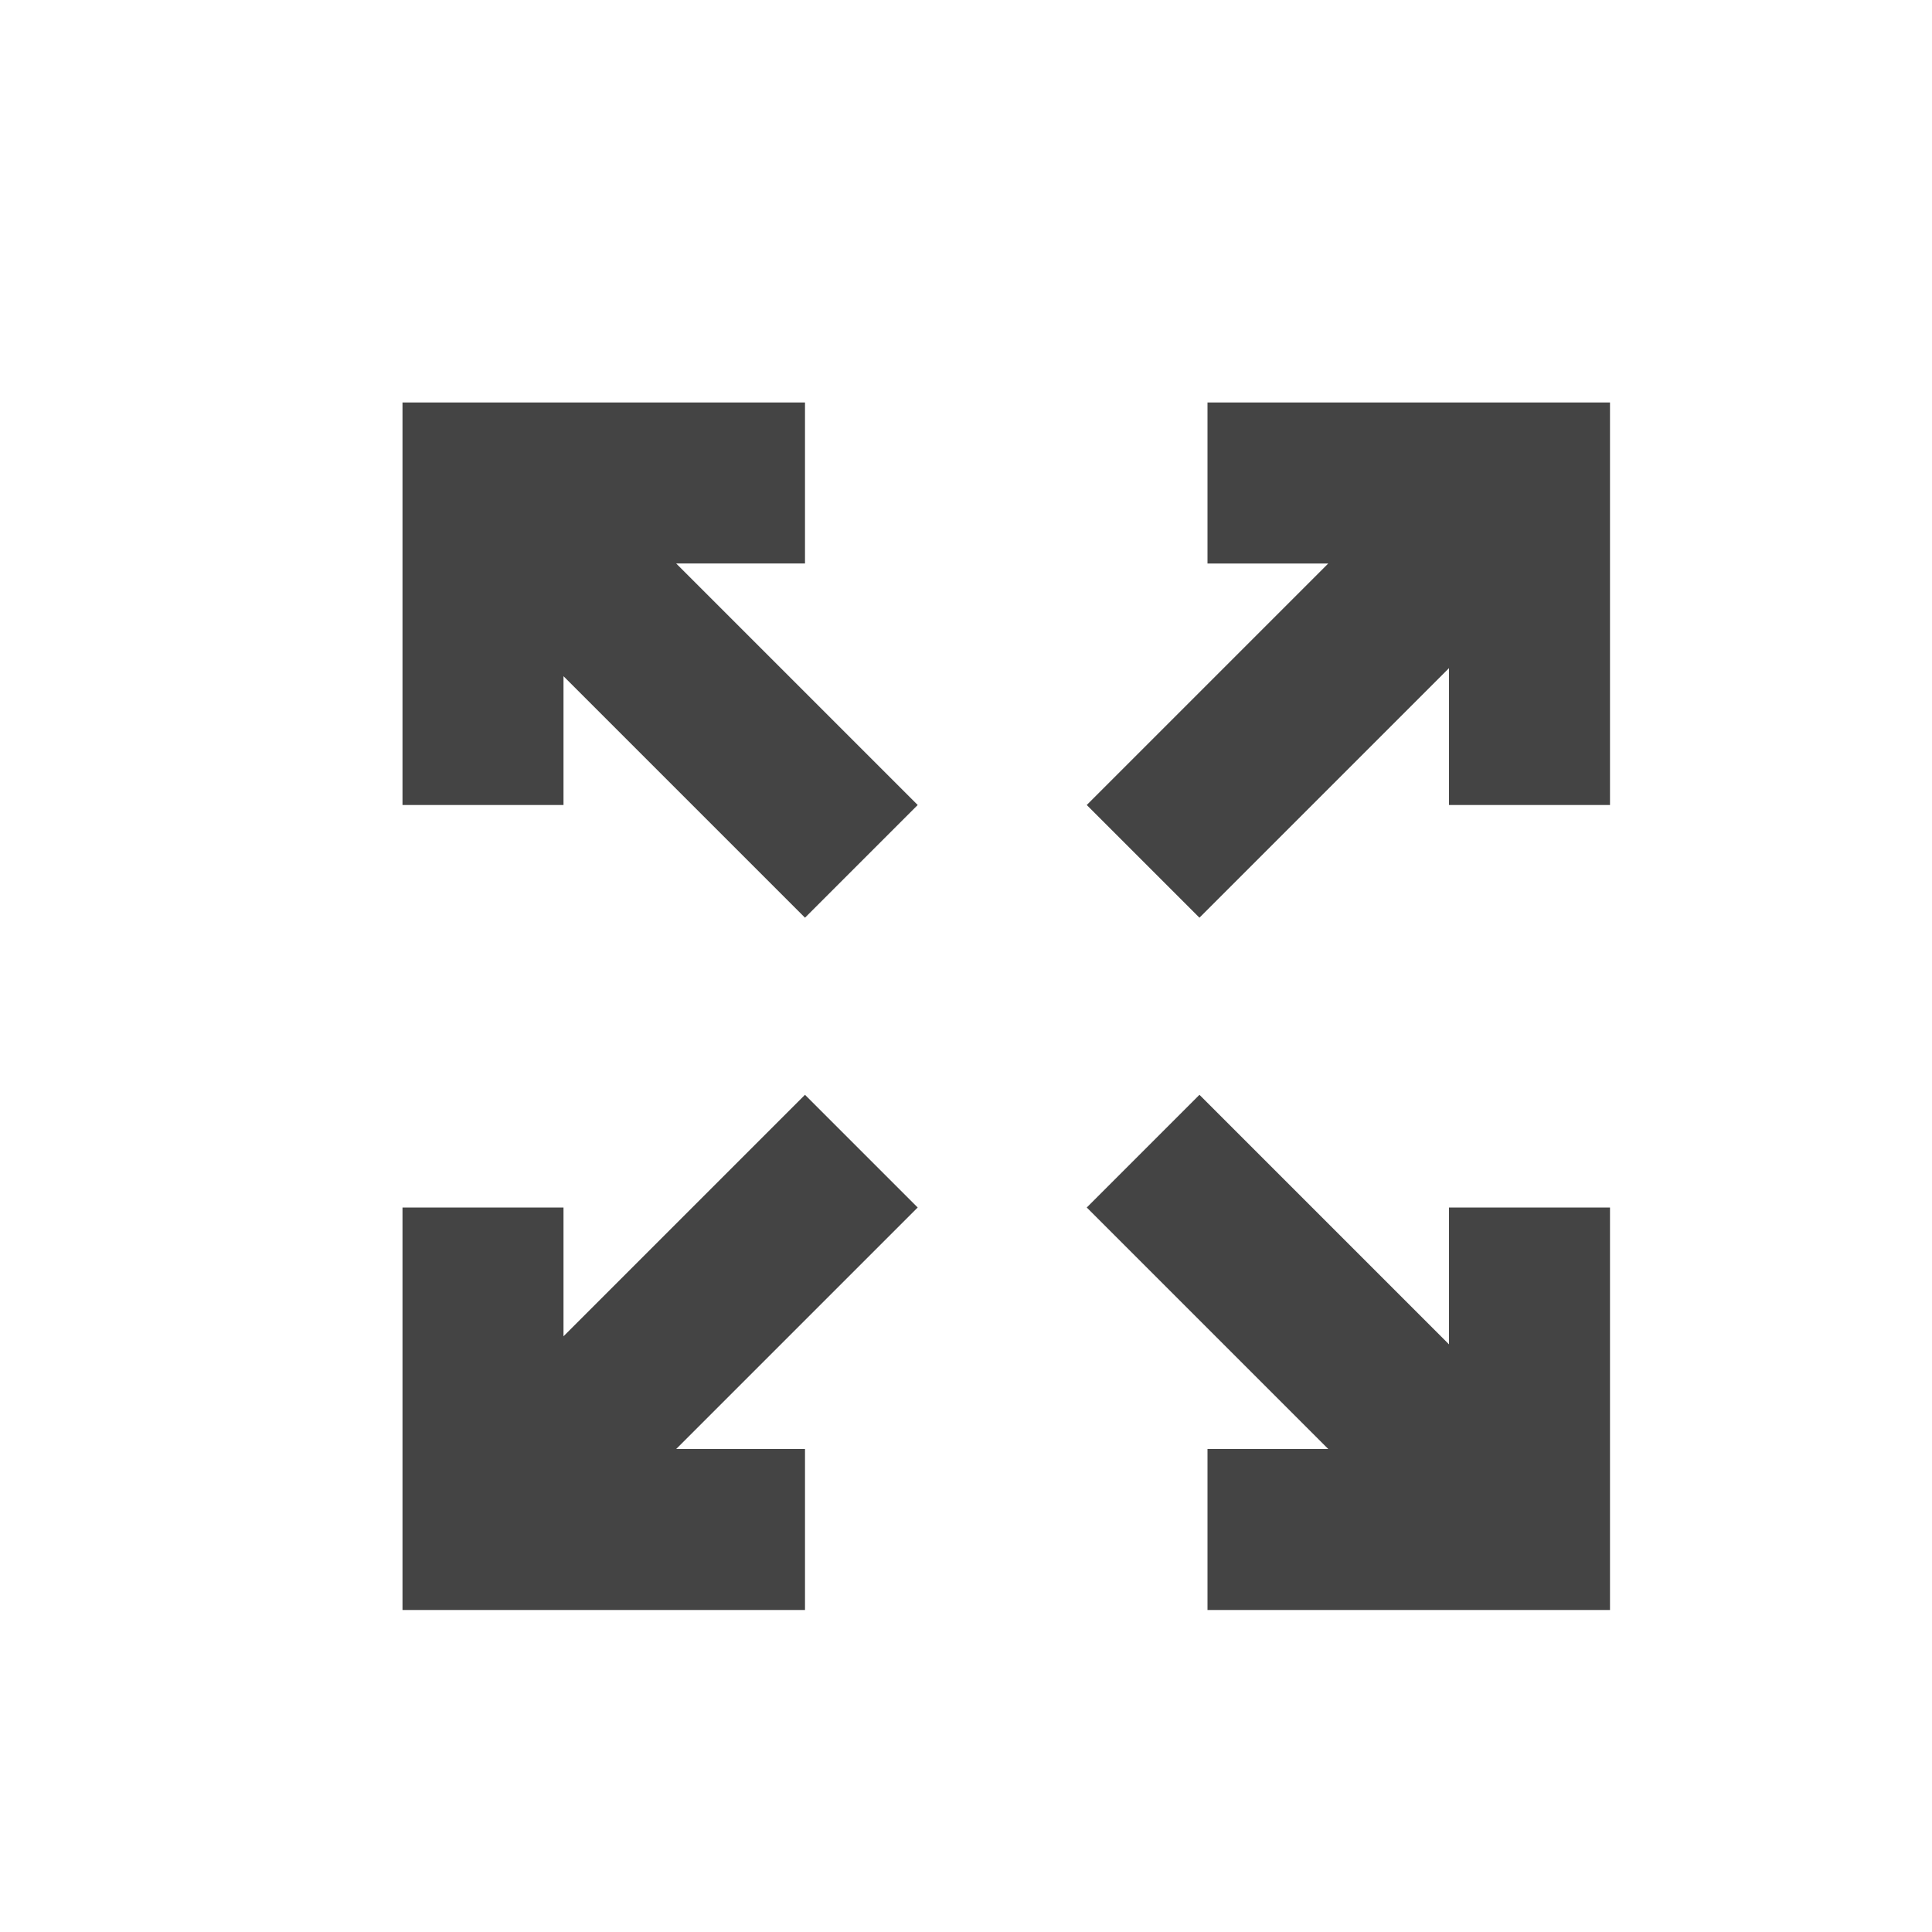
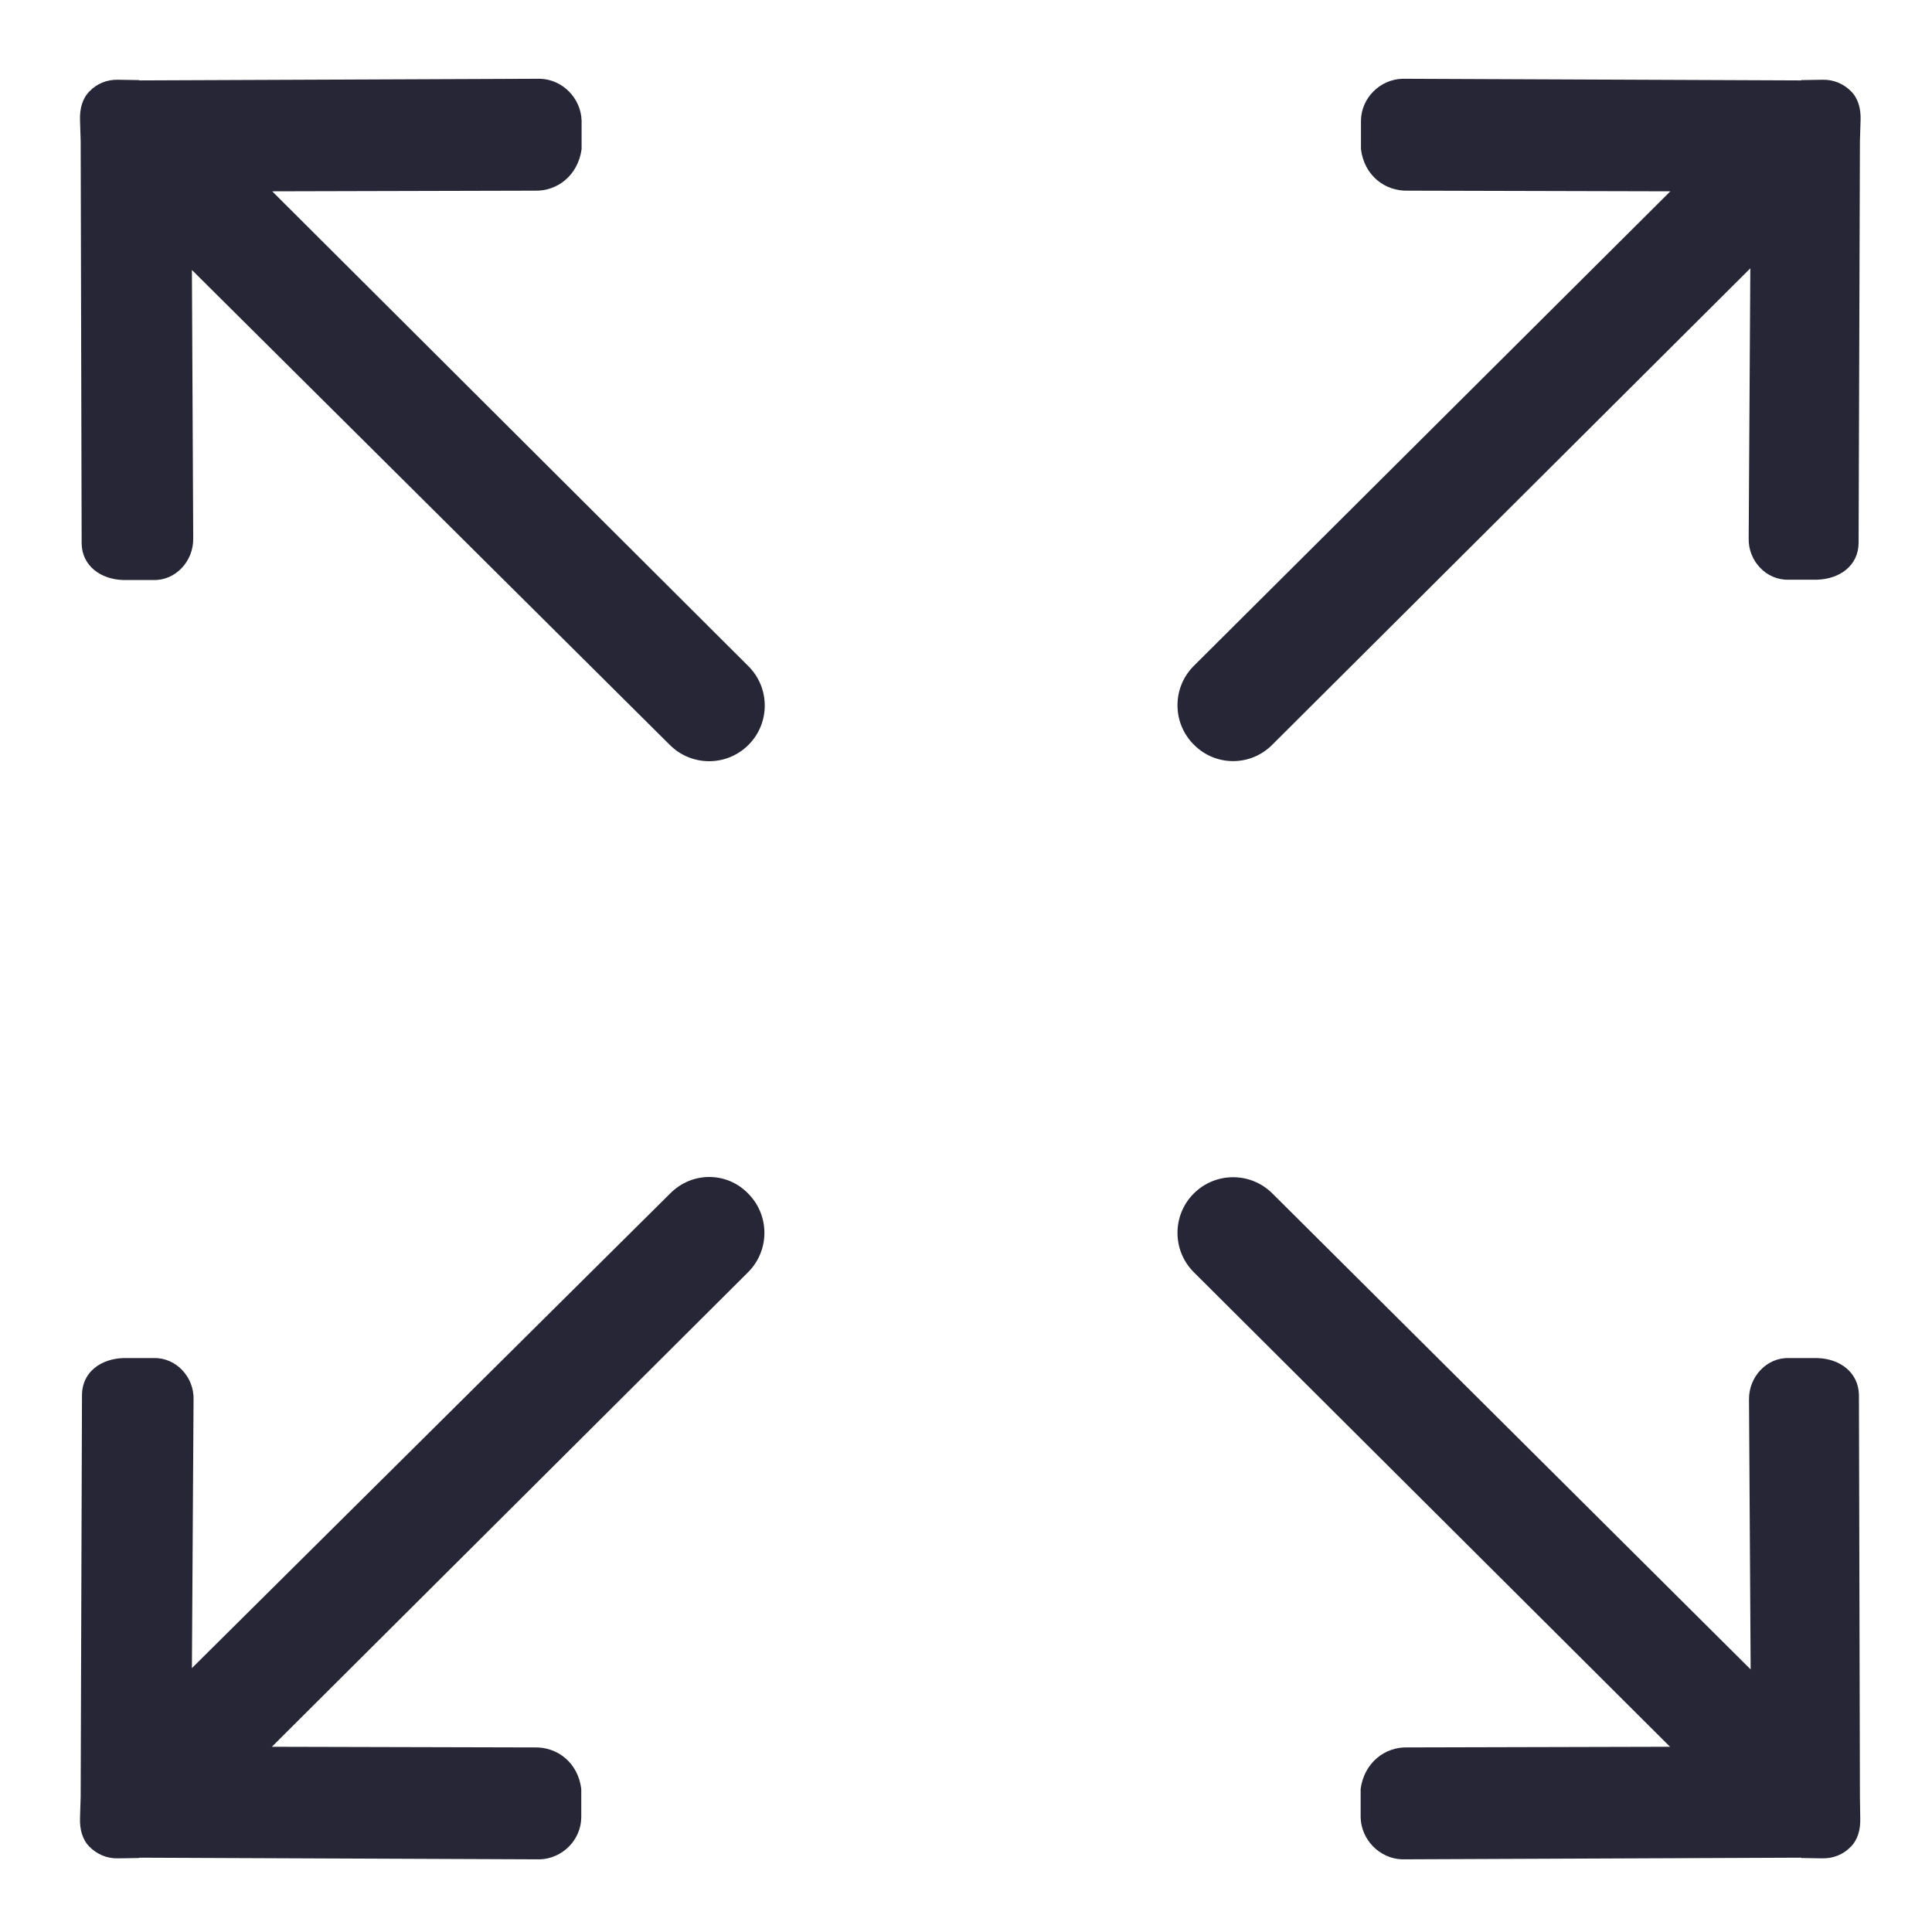
- <svg xmlns="http://www.w3.org/2000/svg" t="1721100202850" class="icon" viewBox="0 0 1024 1024" version="1.1" p-id="2317" width="200" height="200">
-   <path d="M358.4 768H426.667v85.333H213.333v-213.333h85.333v68.267l128-128 59.733 59.733-128 128z m345.6 0l-128-128 59.733-59.733 132.267 132.267V640h85.333v213.333h-213.333v-85.333h64zM358.4 298.667l128 128-59.733 59.733-128-128V426.667H213.333V213.333h213.333v85.333H358.4z m345.6 0H640V213.333h213.333v213.333h-85.333V354.133l-132.267 132.267-59.733-59.733 128-128z" fill="#444444" p-id="2318" />
+ <svg xmlns="http://www.w3.org/2000/svg" t="1721575960980" class="icon" viewBox="0 0 1024 1024" version="1.1" p-id="4338" width="200" height="200">
+   <path d="M674.414 394.644l253.292-252.418-0.868 143.044c-0.348 11.864 9.244 22.327 21.106 21.979h15.177c11.864-0.349 21.804-7.326 21.979-19.364l0.699-212.995c0-0.175 0.348-11.338 0.348-11.338 0.175-5.929-1.222-11.338-5.060-15.177-3.838-3.838-9.067-6.279-15.177-6.106l-10.816 0.175c-0.174 0-0.344 0-0.52 0.175l-211.252-0.875c-11.864 0.349-21.804 10.122-21.979 22.156v15.177c1.747 14.129 12.907 22.329 24.77 21.979l139.205 0.349-252.593 251.549c-11.514 11.514-11.514 30.177 0 41.689 11.514 11.688 30.18 11.688 41.693 0h-0.004zM355.18 632.585l-253.465 251.551 0.873-142.352c0.349-11.859-9.248-22.323-21.11-21.979h-16.046c-11.864 0.349-21.804 7.327-21.979 19.365l-0.699 213.17c0 0.175-0.348 11.338-0.348 11.338-0.175 5.936 1.222 11.338 5.055 15.177 3.838 3.838 9.073 6.279 15.177 6.106l10.815-0.175c0.175 0 0.349 0 0.525-0.175l212.125 0.874c11.859-0.349 21.804-10.117 21.979-22.156v-15.176c-1.746-14.129-12.91-22.329-24.775-21.979l-139.206-0.349 252.419-251.543c11.514-11.514 11.514-30.181 0-41.693-11.334-11.688-29.824-11.688-41.34 0.001v0zM985.799 952.339l-0.524-213.17c-0.349-11.865-10.122-19.016-21.98-19.365h-15.176c-11.865-0.344-21.283 10.122-21.111 21.979l0.874 143.049-253.466-252.247c-11.514-11.514-30.18-11.514-41.693 0-11.509 11.513-11.509 30.18 0 41.693l252.422 251.542-139.205 0.349c-11.864-0.349-22.852 8.024-24.774 21.979v15.177c0.348 11.864 10.122 21.804 21.979 22.156l211.253-0.874c0.174 0 0.348 0.175 0.524 0.175l10.816 0.175c5.928 0.174 11.338-2.093 15.176-6.106 3.838-3.838 5.232-9.243 5.056-15.177 0 0-0.175-11.164-0.175-11.338h0.005zM144.282 101.407l139.205-0.349c11.859 0.349 22.848-8.024 24.77-21.979v-15.179c-0.349-11.864-10.117-21.804-21.979-22.156l-212.296 0.874c-0.175 0-0.349-0.175-0.525-0.175l-10.814-0.175c-5.936-0.174-11.338 2.093-15.177 6.106-3.838 3.838-5.237 9.243-5.055 15.177 0 0 0.348 11.164 0.348 11.338l0.52 213.17c0.175 11.86 10.122 19.016 21.979 19.36h16.051c11.864 0.348 21.282-10.117 21.105-21.979l-0.698-142.346 253.296 251.725c11.508 11.514 30.176 11.514 41.688 0 11.514-11.514 11.514-30.18 0-41.693l-252.419-251.716zM144.282 101.407z" fill="#272636" p-id="4339" />
</svg>
